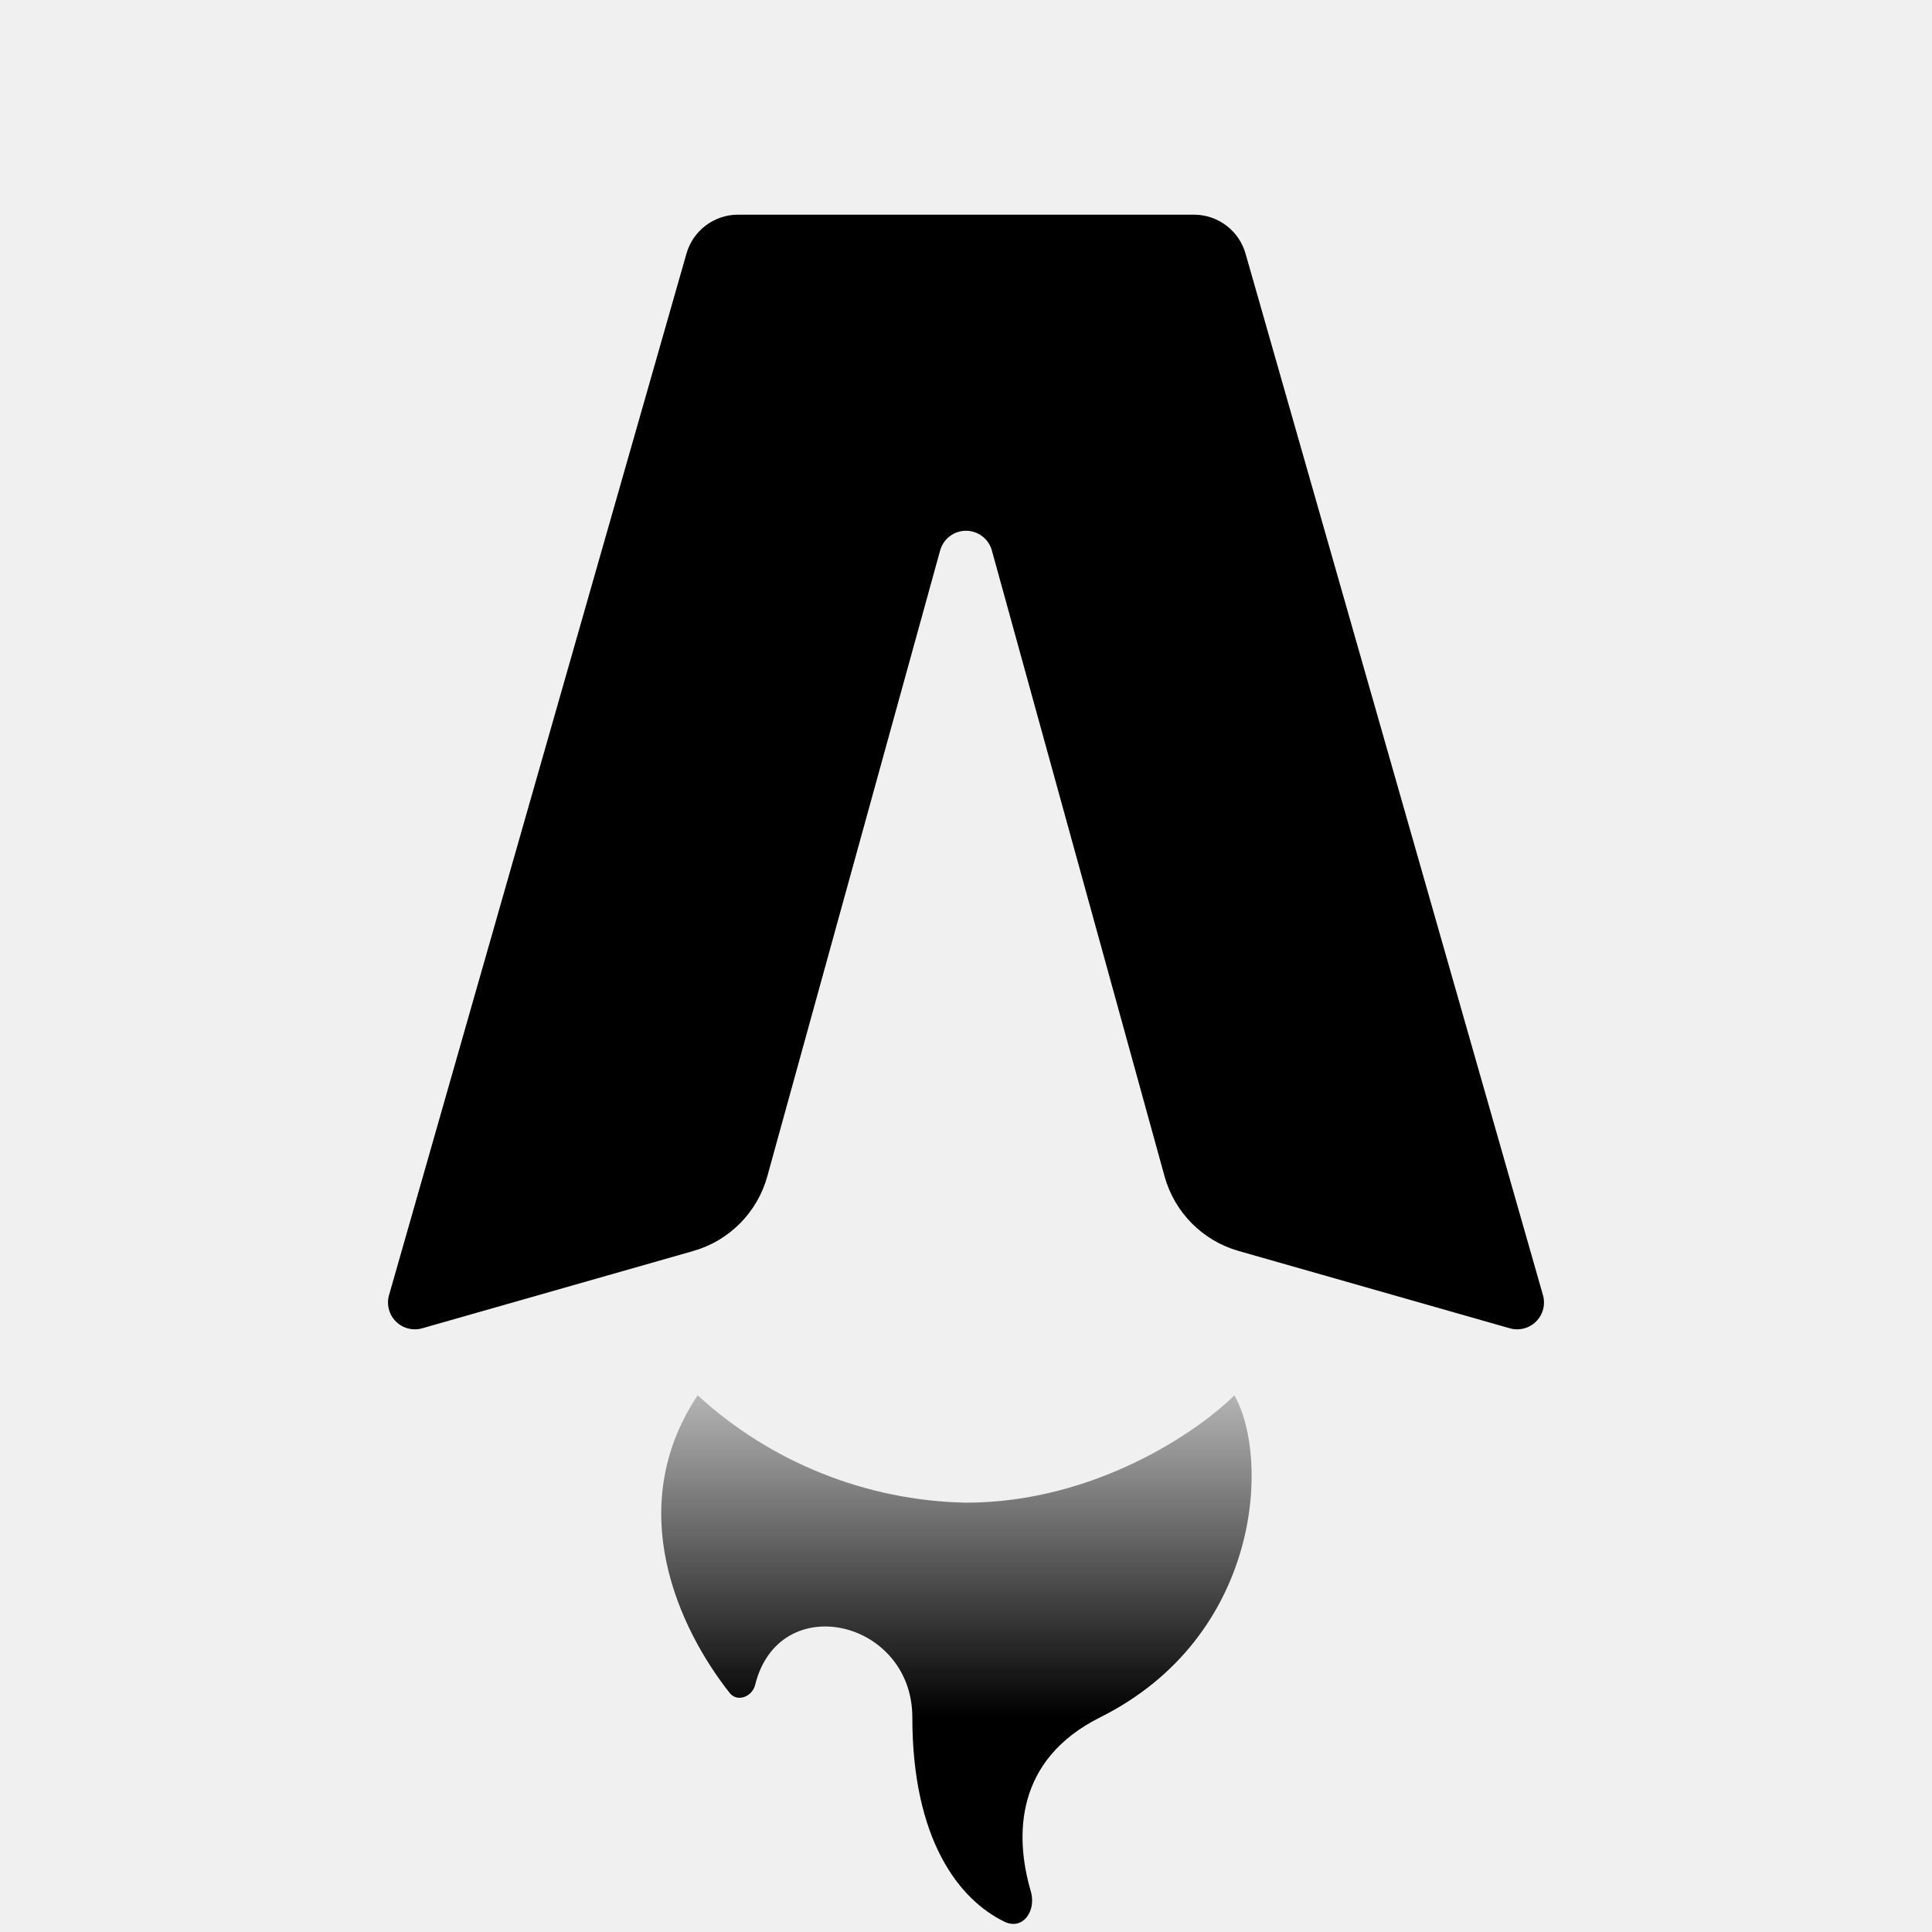
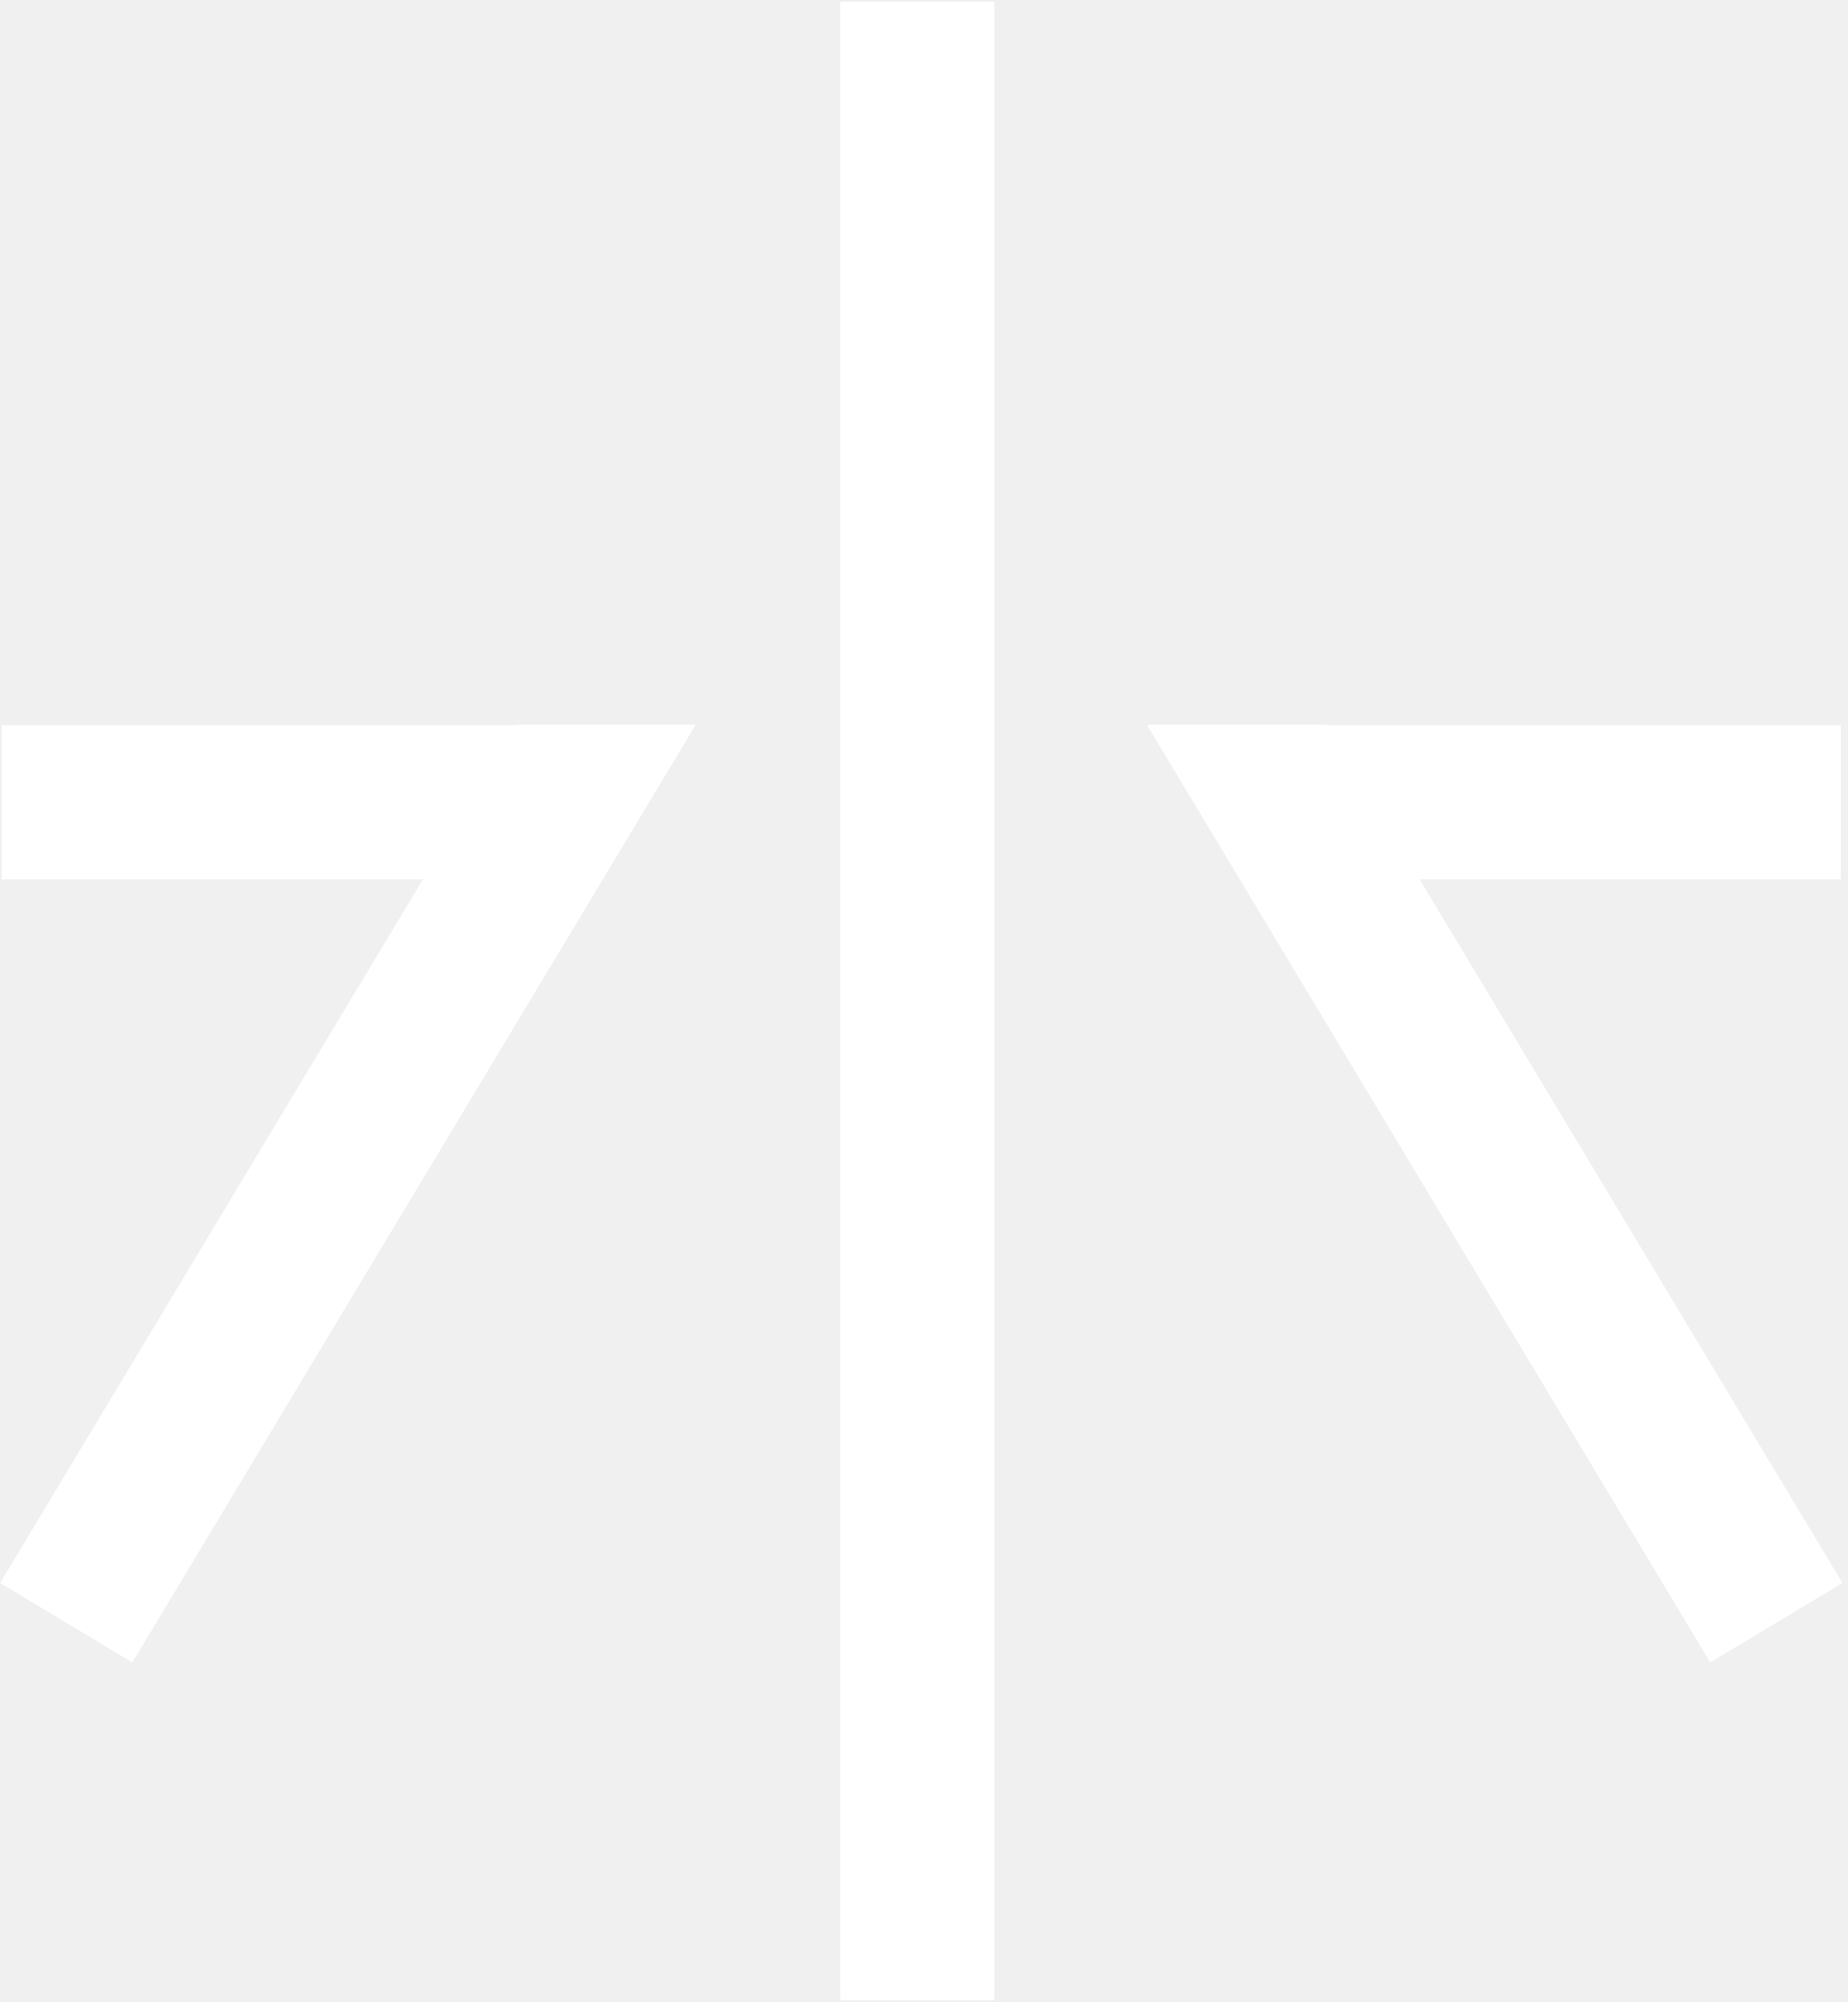
- <svg xmlns="http://www.w3.org/2000/svg" fill="none" viewBox="0 0 36 36">
-   <path fill="#000" d="M22.25 4h-8.5a1 1 0 0 0-.96.73l-5.54 19.4a.5.5 0 0 0 .62.62l5.05-1.44a2 2 0 0 0 1.38-1.4l3.22-11.66a.5.5 0 0 1 .96 0l3.22 11.67a2 2 0 0 0 1.38 1.39l5.05 1.44a.5.5 0 0 0 .62-.62l-5.54-19.4a1 1 0 0 0-.96-.73Z" />
-   <path fill="url(#gradient)" d="M18 28a7.63 7.63 0 0 1-5-2c-1.4 2.1-.35 4.35.6 5.55.14.17.41.07.47-.15.44-1.8 2.93-1.22 2.93.6 0 2.28.87 3.4 1.72 3.81.34.16.59-.2.49-.56-.31-1.05-.29-2.46 1.29-3.25 3-1.5 3.17-4.83 2.5-6-.67.67-2.6 2-5 2Z" />
-   <defs>
-     <linearGradient id="gradient" x1="16" x2="16" y1="32" y2="24" gradientUnits="userSpaceOnUse">
-       <stop stop-color="#000" />
-       <stop offset="1" stop-color="#000" stop-opacity="0" />
-     </linearGradient>
-   </defs>
-   <style>
-     @media (prefers-color-scheme:dark){:root{filter:invert(100%)}}
-   </style>
+ <svg xmlns="http://www.w3.org/2000/svg" width="264" height="286" viewBox="0 0 264 286" fill="none">
+   <path d="M141.326 1H120.798V284.972H141.326V1Z" fill="white" stroke="white" stroke-width="1.5" />
+   <path d="M1 104.343L1 124.871H83.112V104.343H1Z" fill="white" stroke="white" stroke-width="1.5" />
+   <path d="M1.056 225.886L18.652 236.459L98.071 104.284L74.122 104.284L1.056 225.886Z" fill="white" stroke="white" stroke-width="1.5" />
+   <path d="M262.261 104.343V124.871H180.137V104.343H262.261Z" fill="white" stroke="white" stroke-width="1.5" />
+   <path d="M262.211 225.886L244.613 236.458L165.183 104.284L189.135 104.284L262.211 225.886Z" fill="white" stroke="white" stroke-width="1.5" />
</svg>
